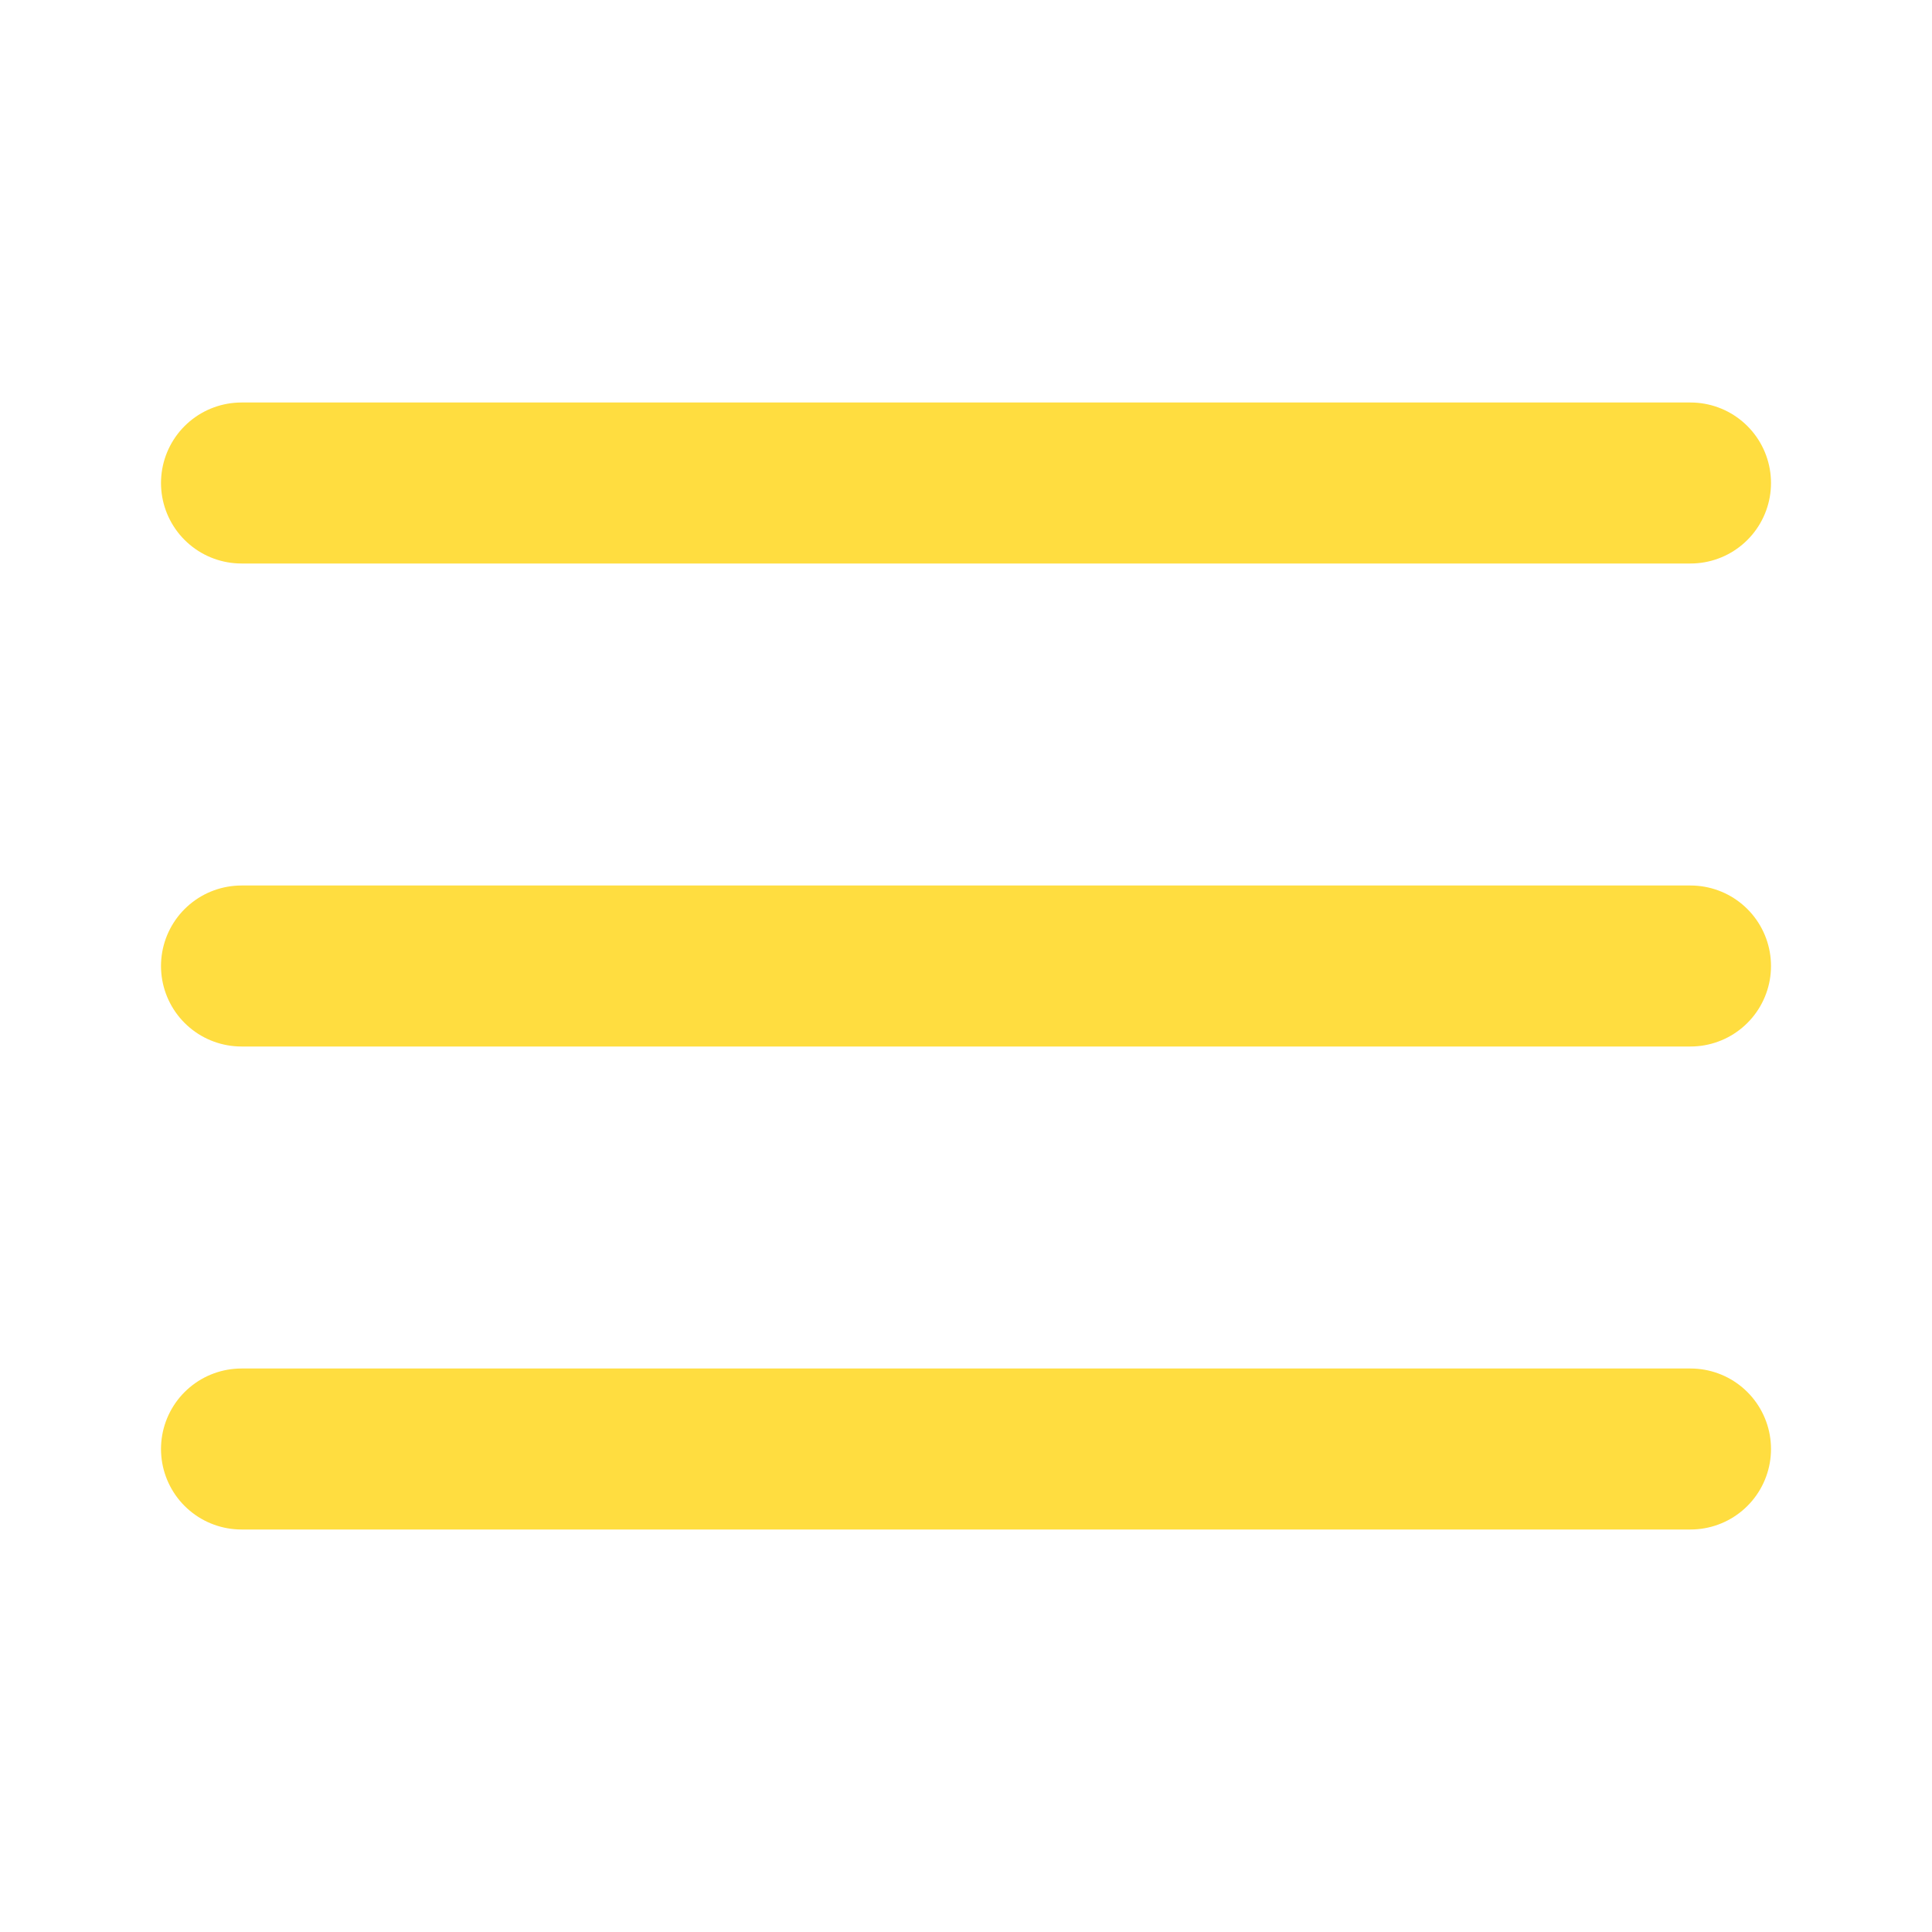
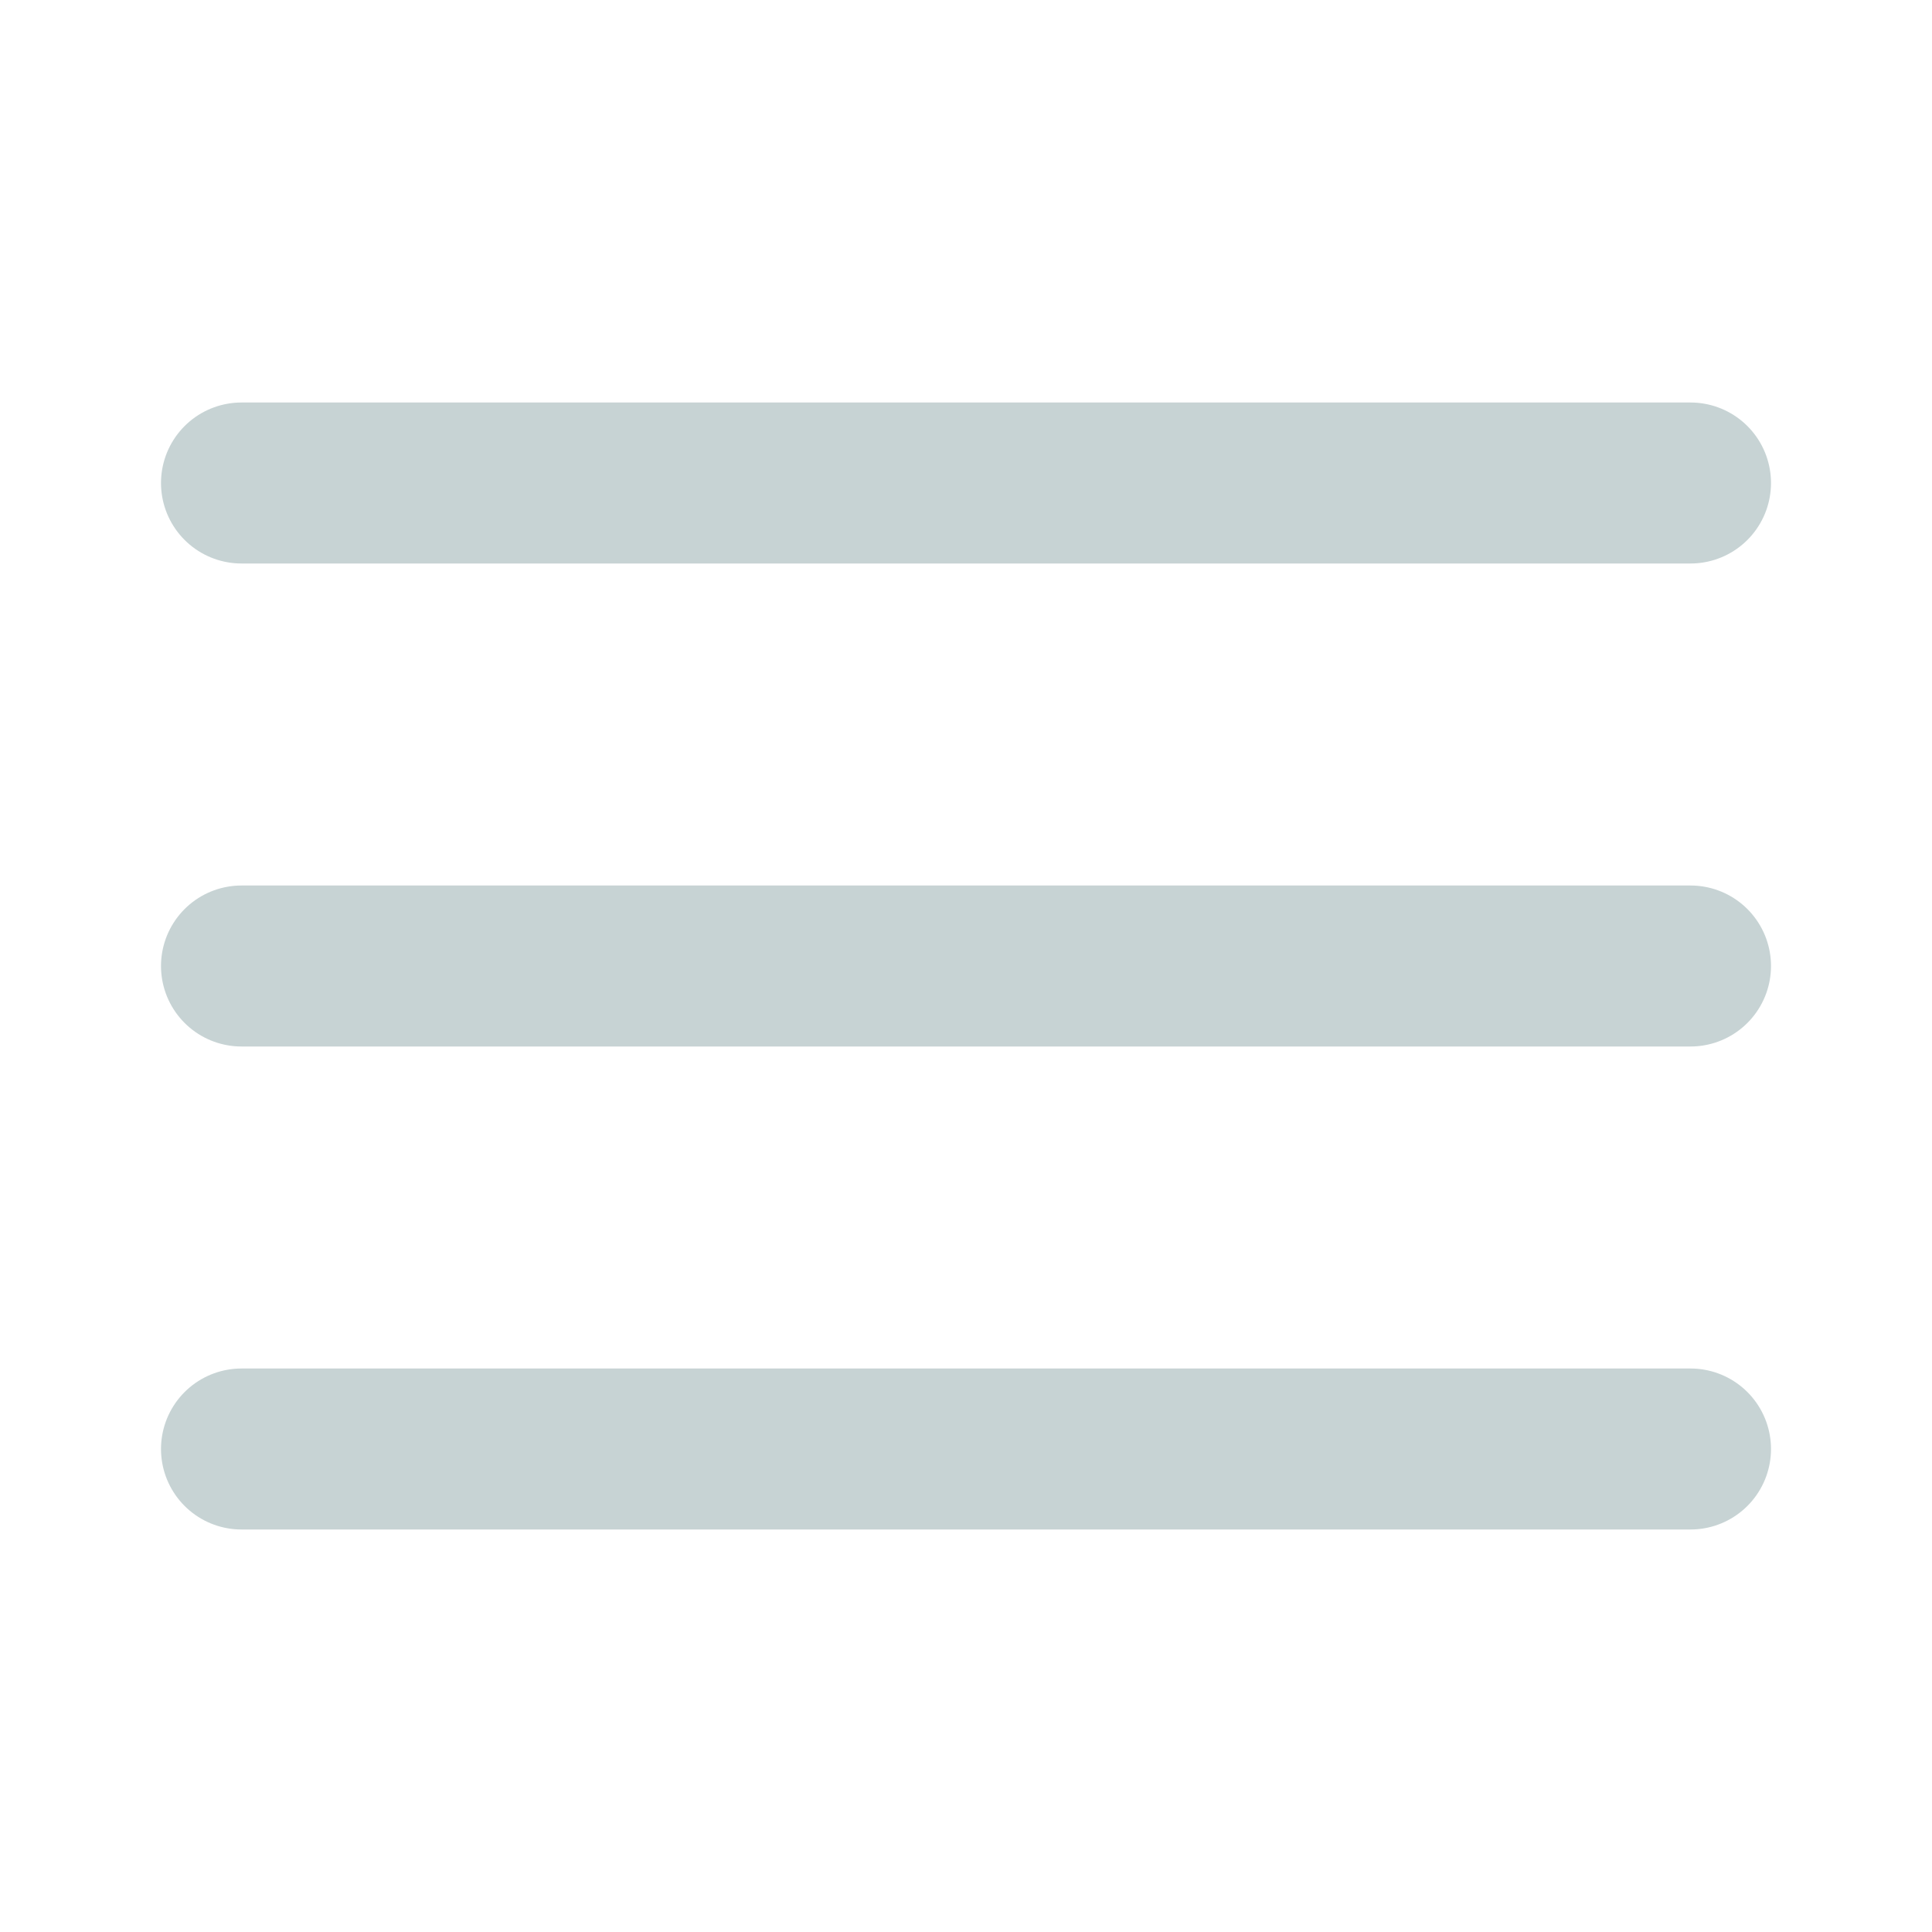
- <svg xmlns="http://www.w3.org/2000/svg" width="24" height="24" viewBox="0 0 24 24" fill="none" stroke="#ffdd40" stroke-width="2" stroke-linecap="round" stroke-linejoin="round" class="feather feather-menu">
+ <svg xmlns="http://www.w3.org/2000/svg" width="24" height="24" viewBox="0 0 24 24" fill="none" stroke="#c7d3d4" stroke-width="2" stroke-linecap="round" stroke-linejoin="round" class="feather feather-menu">
  <line x1="3" y1="12" x2="21" y2="12" />
  <line x1="3" y1="6" x2="21" y2="6" />
  <line x1="3" y1="18" x2="21" y2="18" />
</svg>
